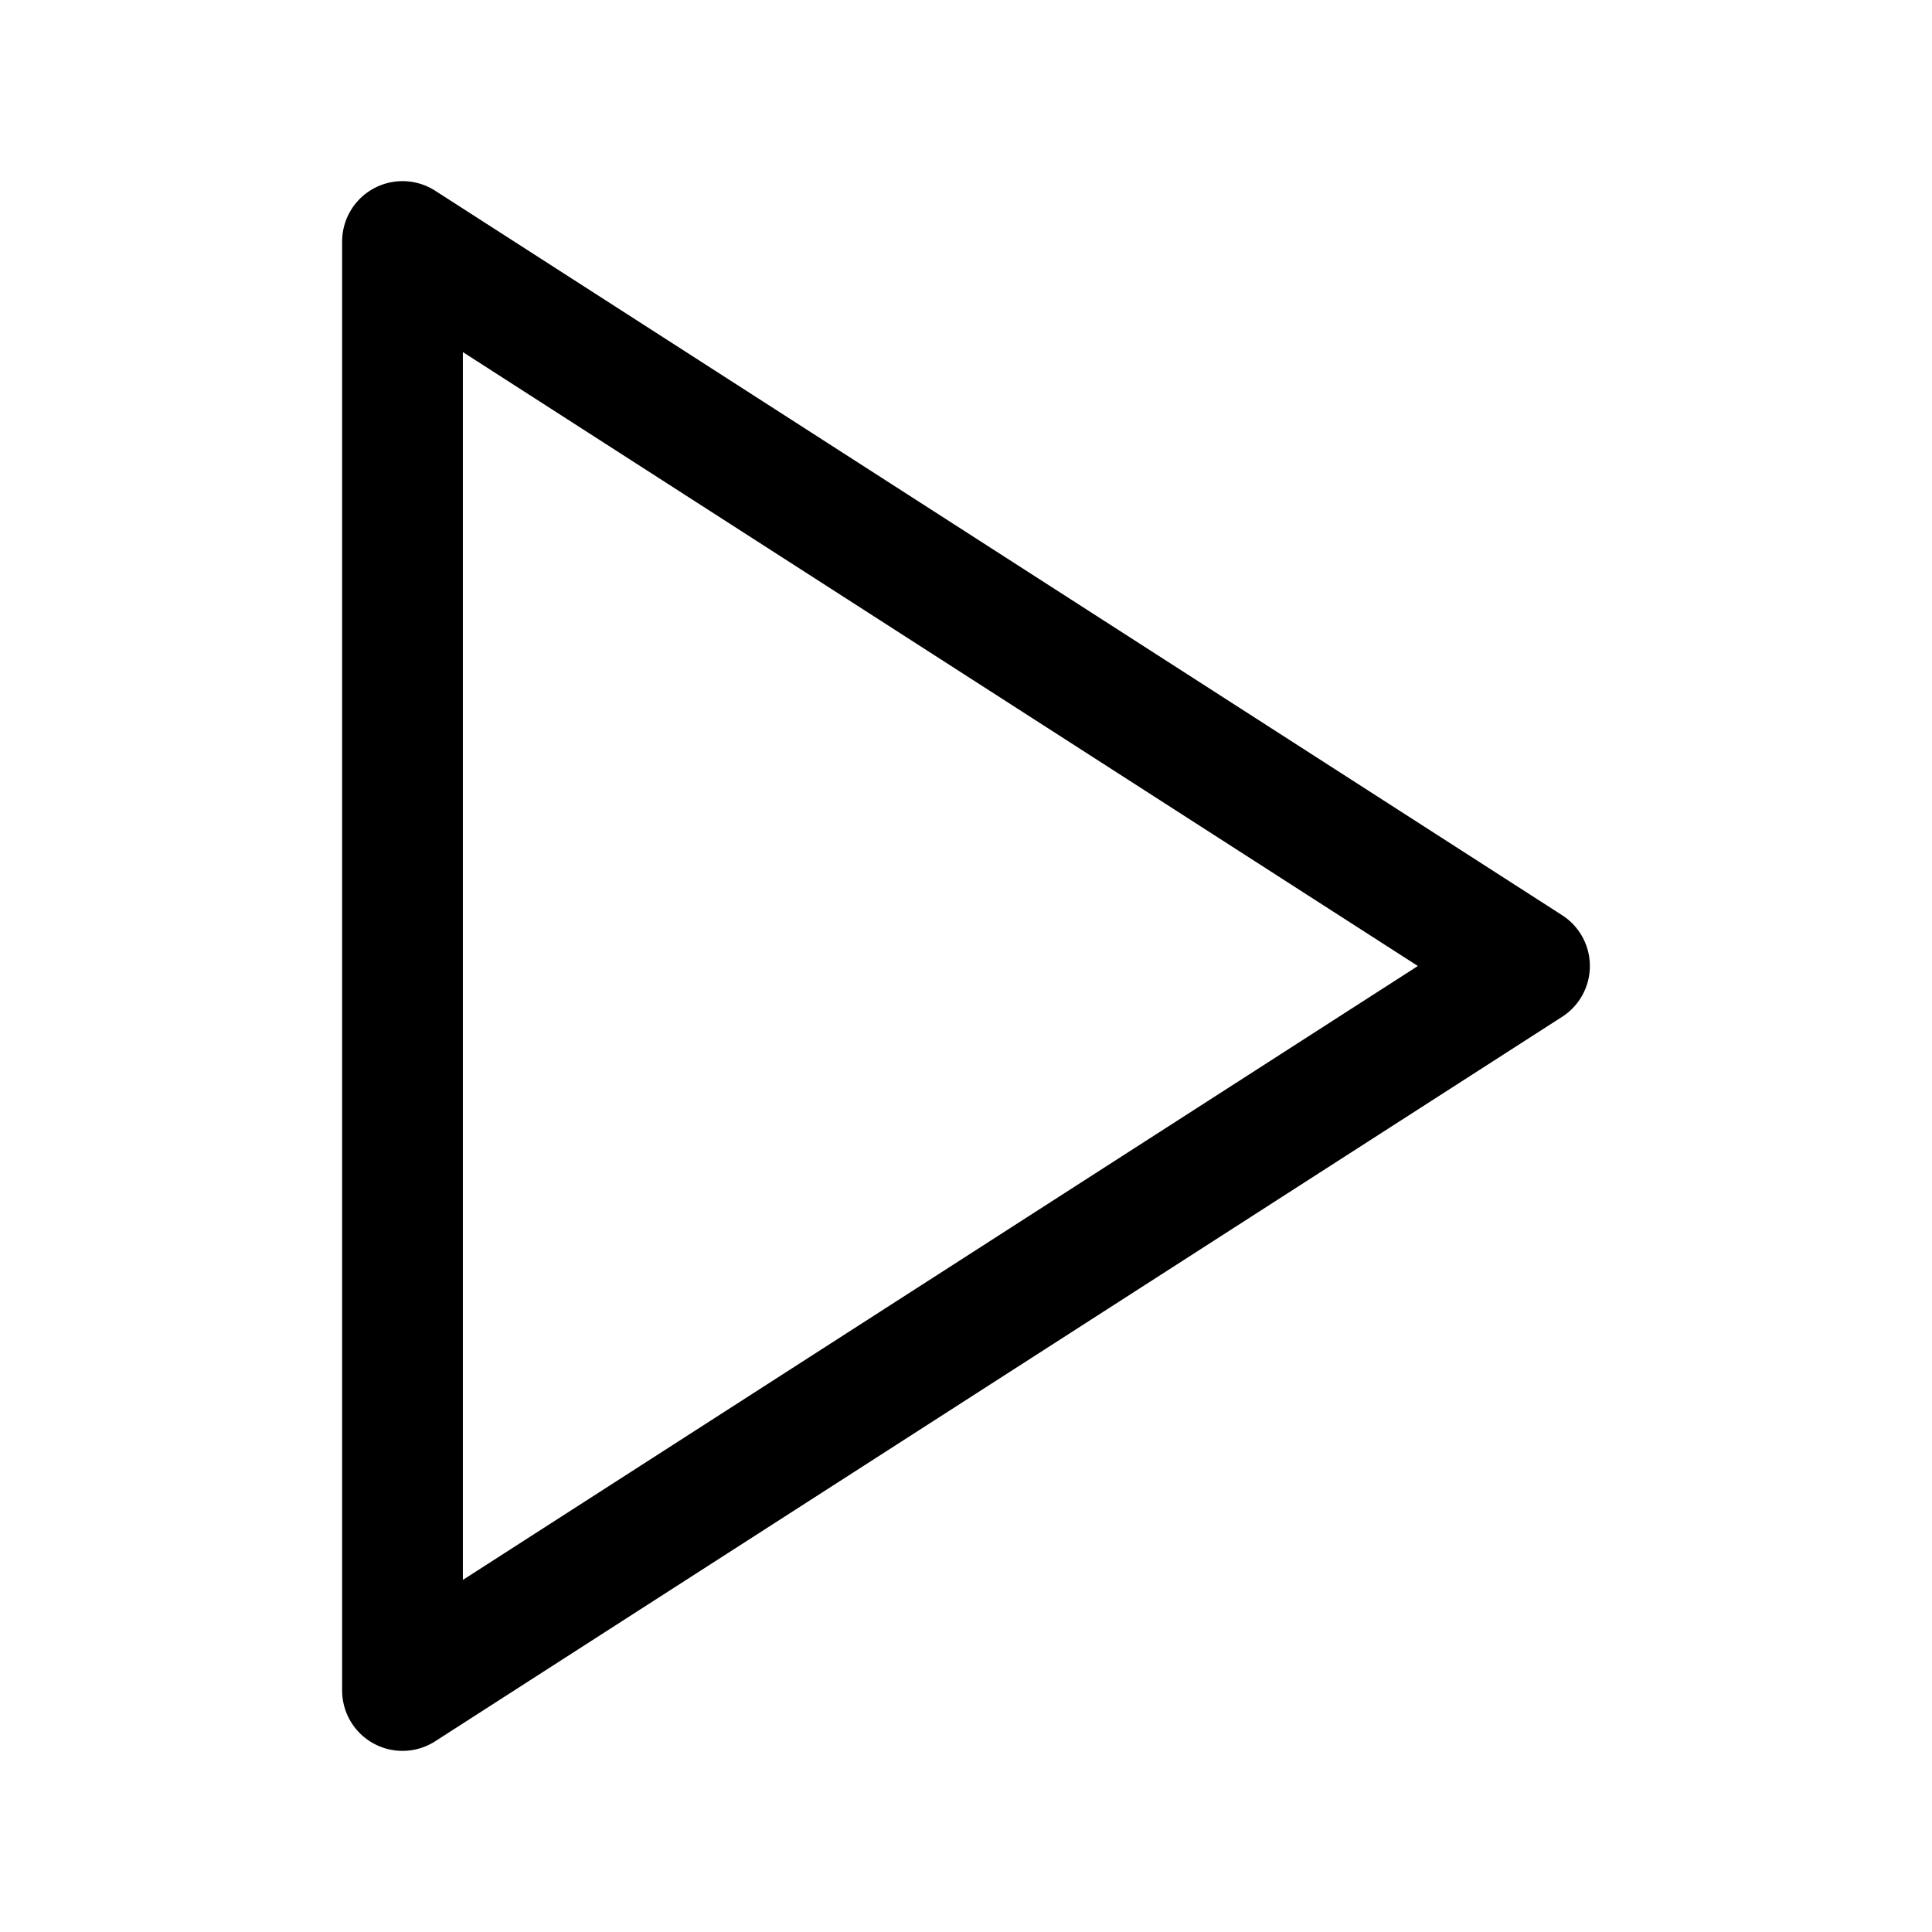
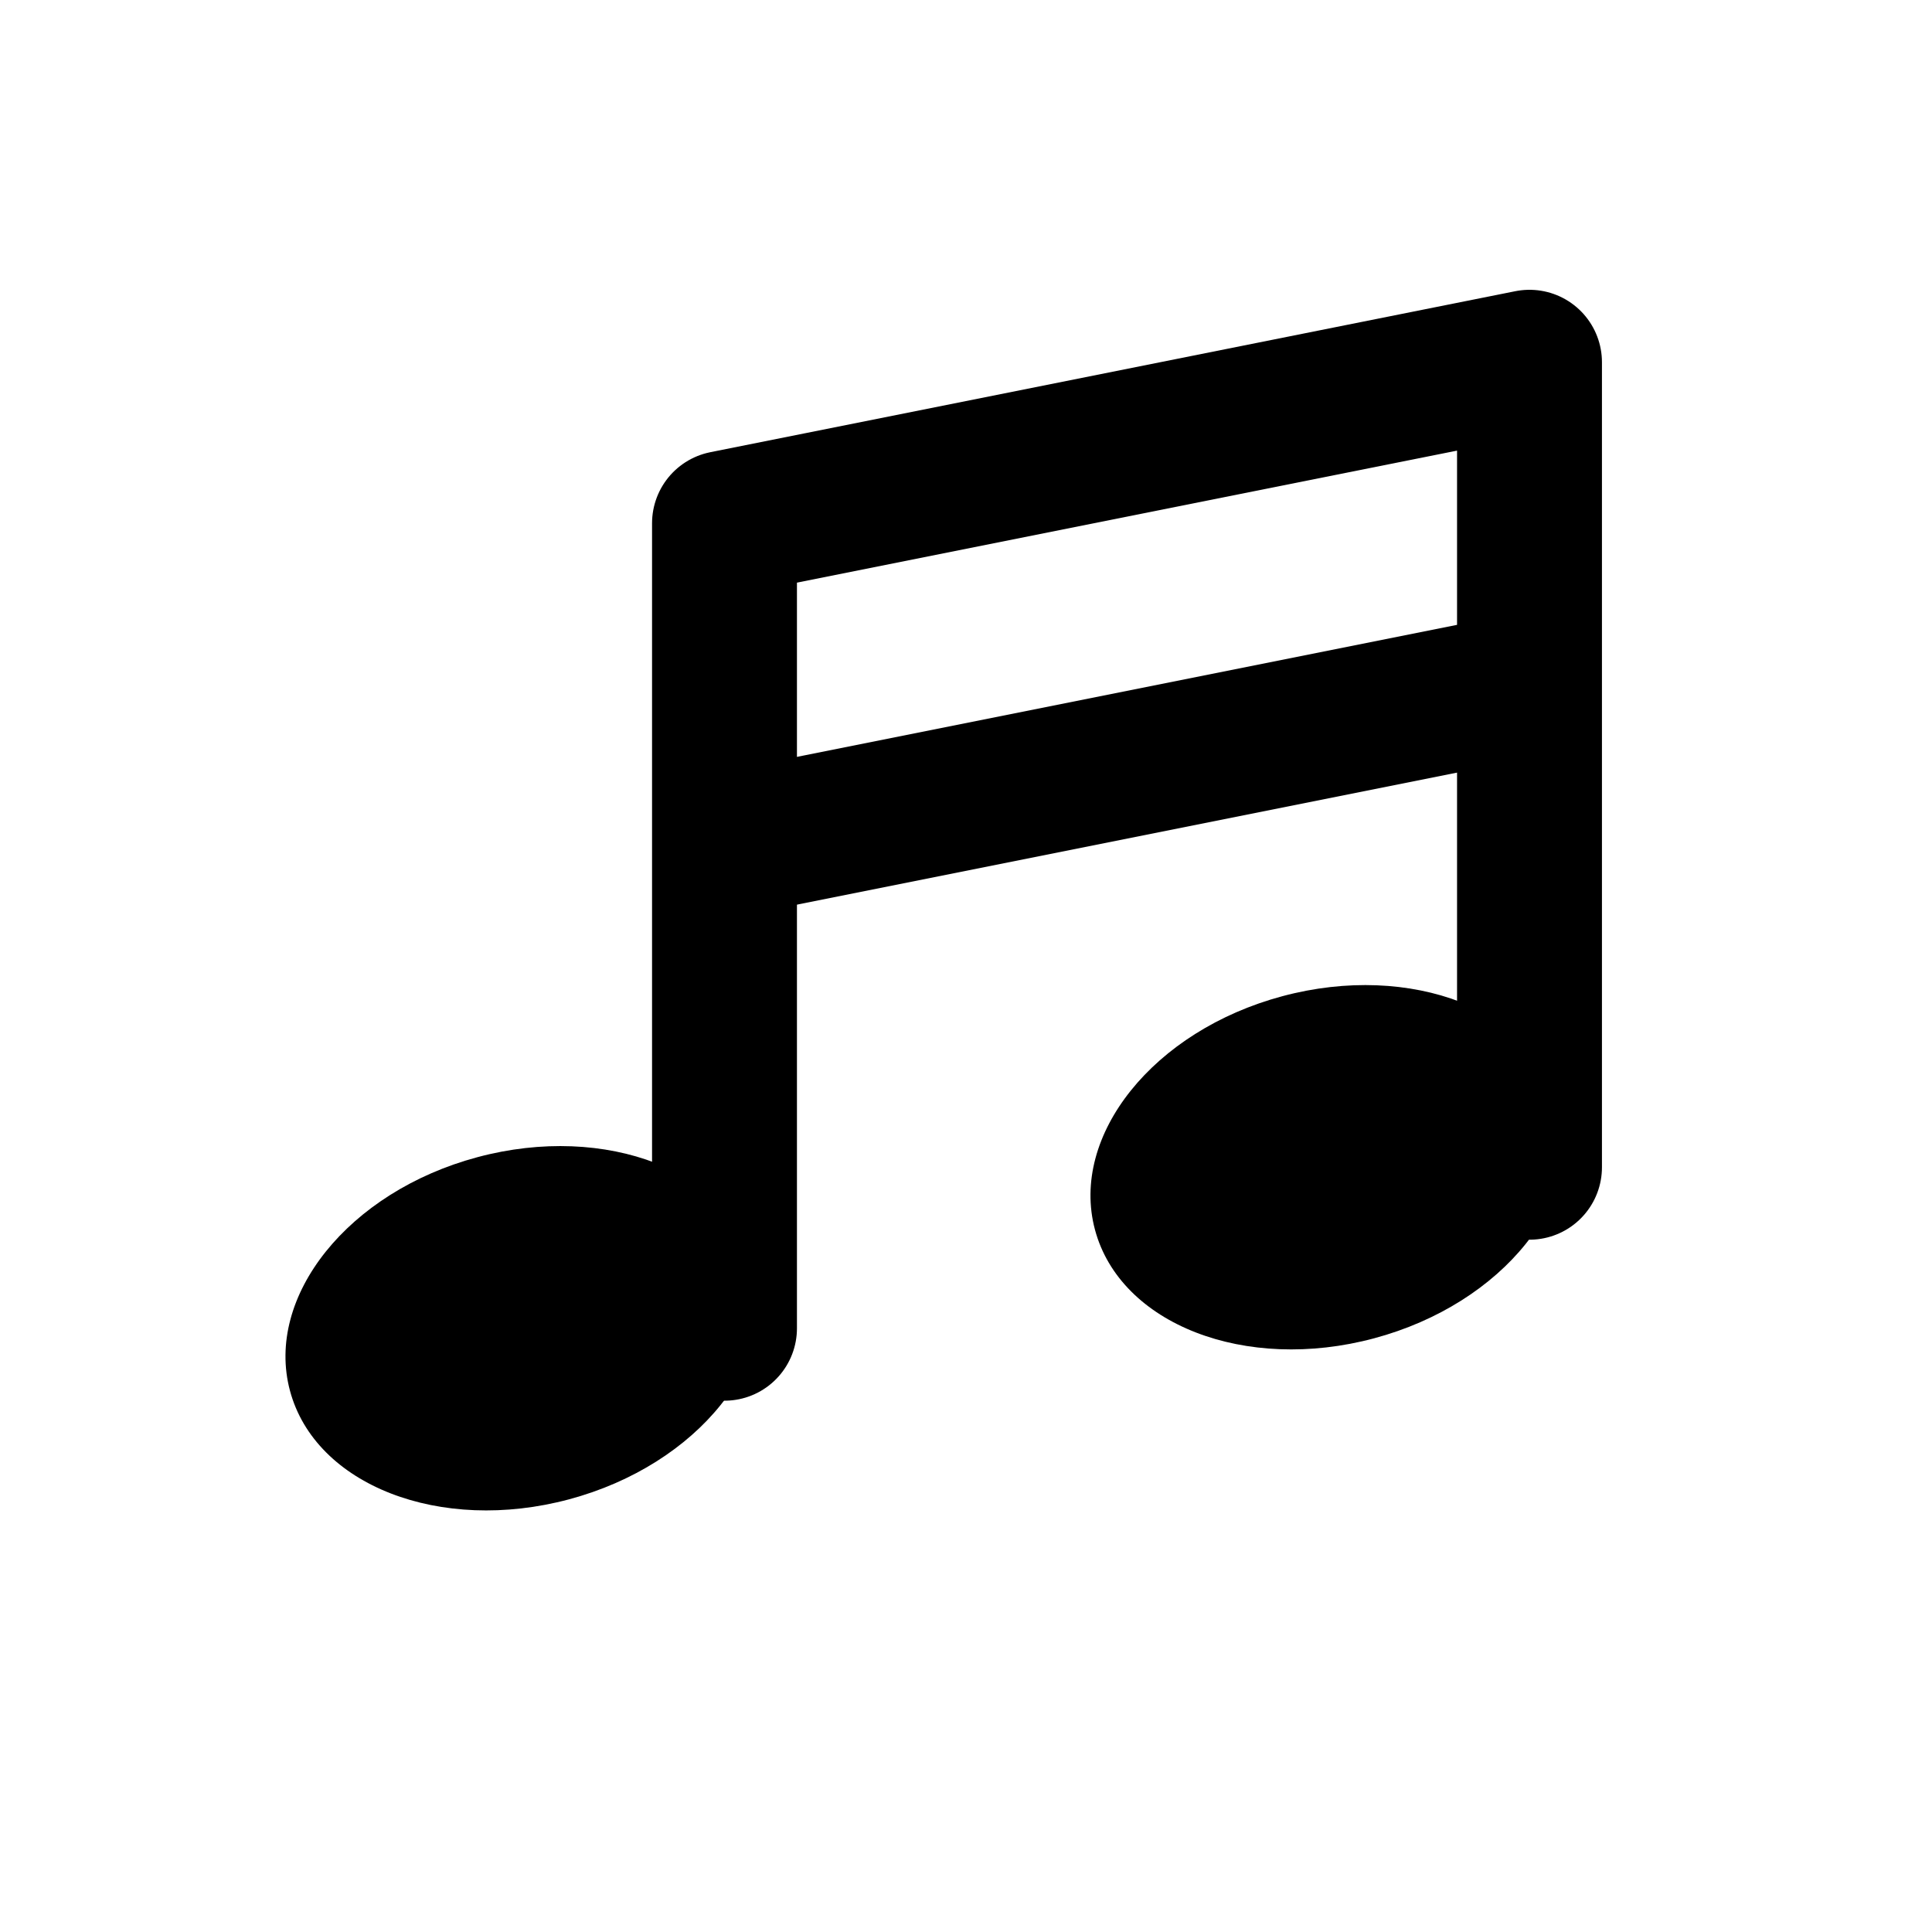
- <svg xmlns="http://www.w3.org/2000/svg" viewBox="0 0 24 24" width="24" height="24" fill="none" stroke="currentColor" stroke-width="1.5" stroke-linecap="round" stroke-linejoin="round">
-   <polygon points="5 3 19 12 5 21 5 3" />
+ <svg xmlns="http://www.w3.org/2000/svg" viewBox="0 0 24 24" width="24" height="24">
+   <path d="M9 16.5V6.5l10-2v10" fill="none" stroke="currentColor" stroke-width="1.8" stroke-linecap="round" stroke-linejoin="round" />
+   <path d="M9 10.5l10-2" fill="none" stroke="currentColor" stroke-width="1.8" />
+   <ellipse cx="6.5" cy="16.5" rx="3" ry="2.2" transform="rotate(-15 6.5 16.5)" fill="currentColor" />
+   <ellipse cx="16.5" cy="14.5" rx="3" ry="2.2" transform="rotate(-15 16.5 14.5)" fill="currentColor" />
</svg>
